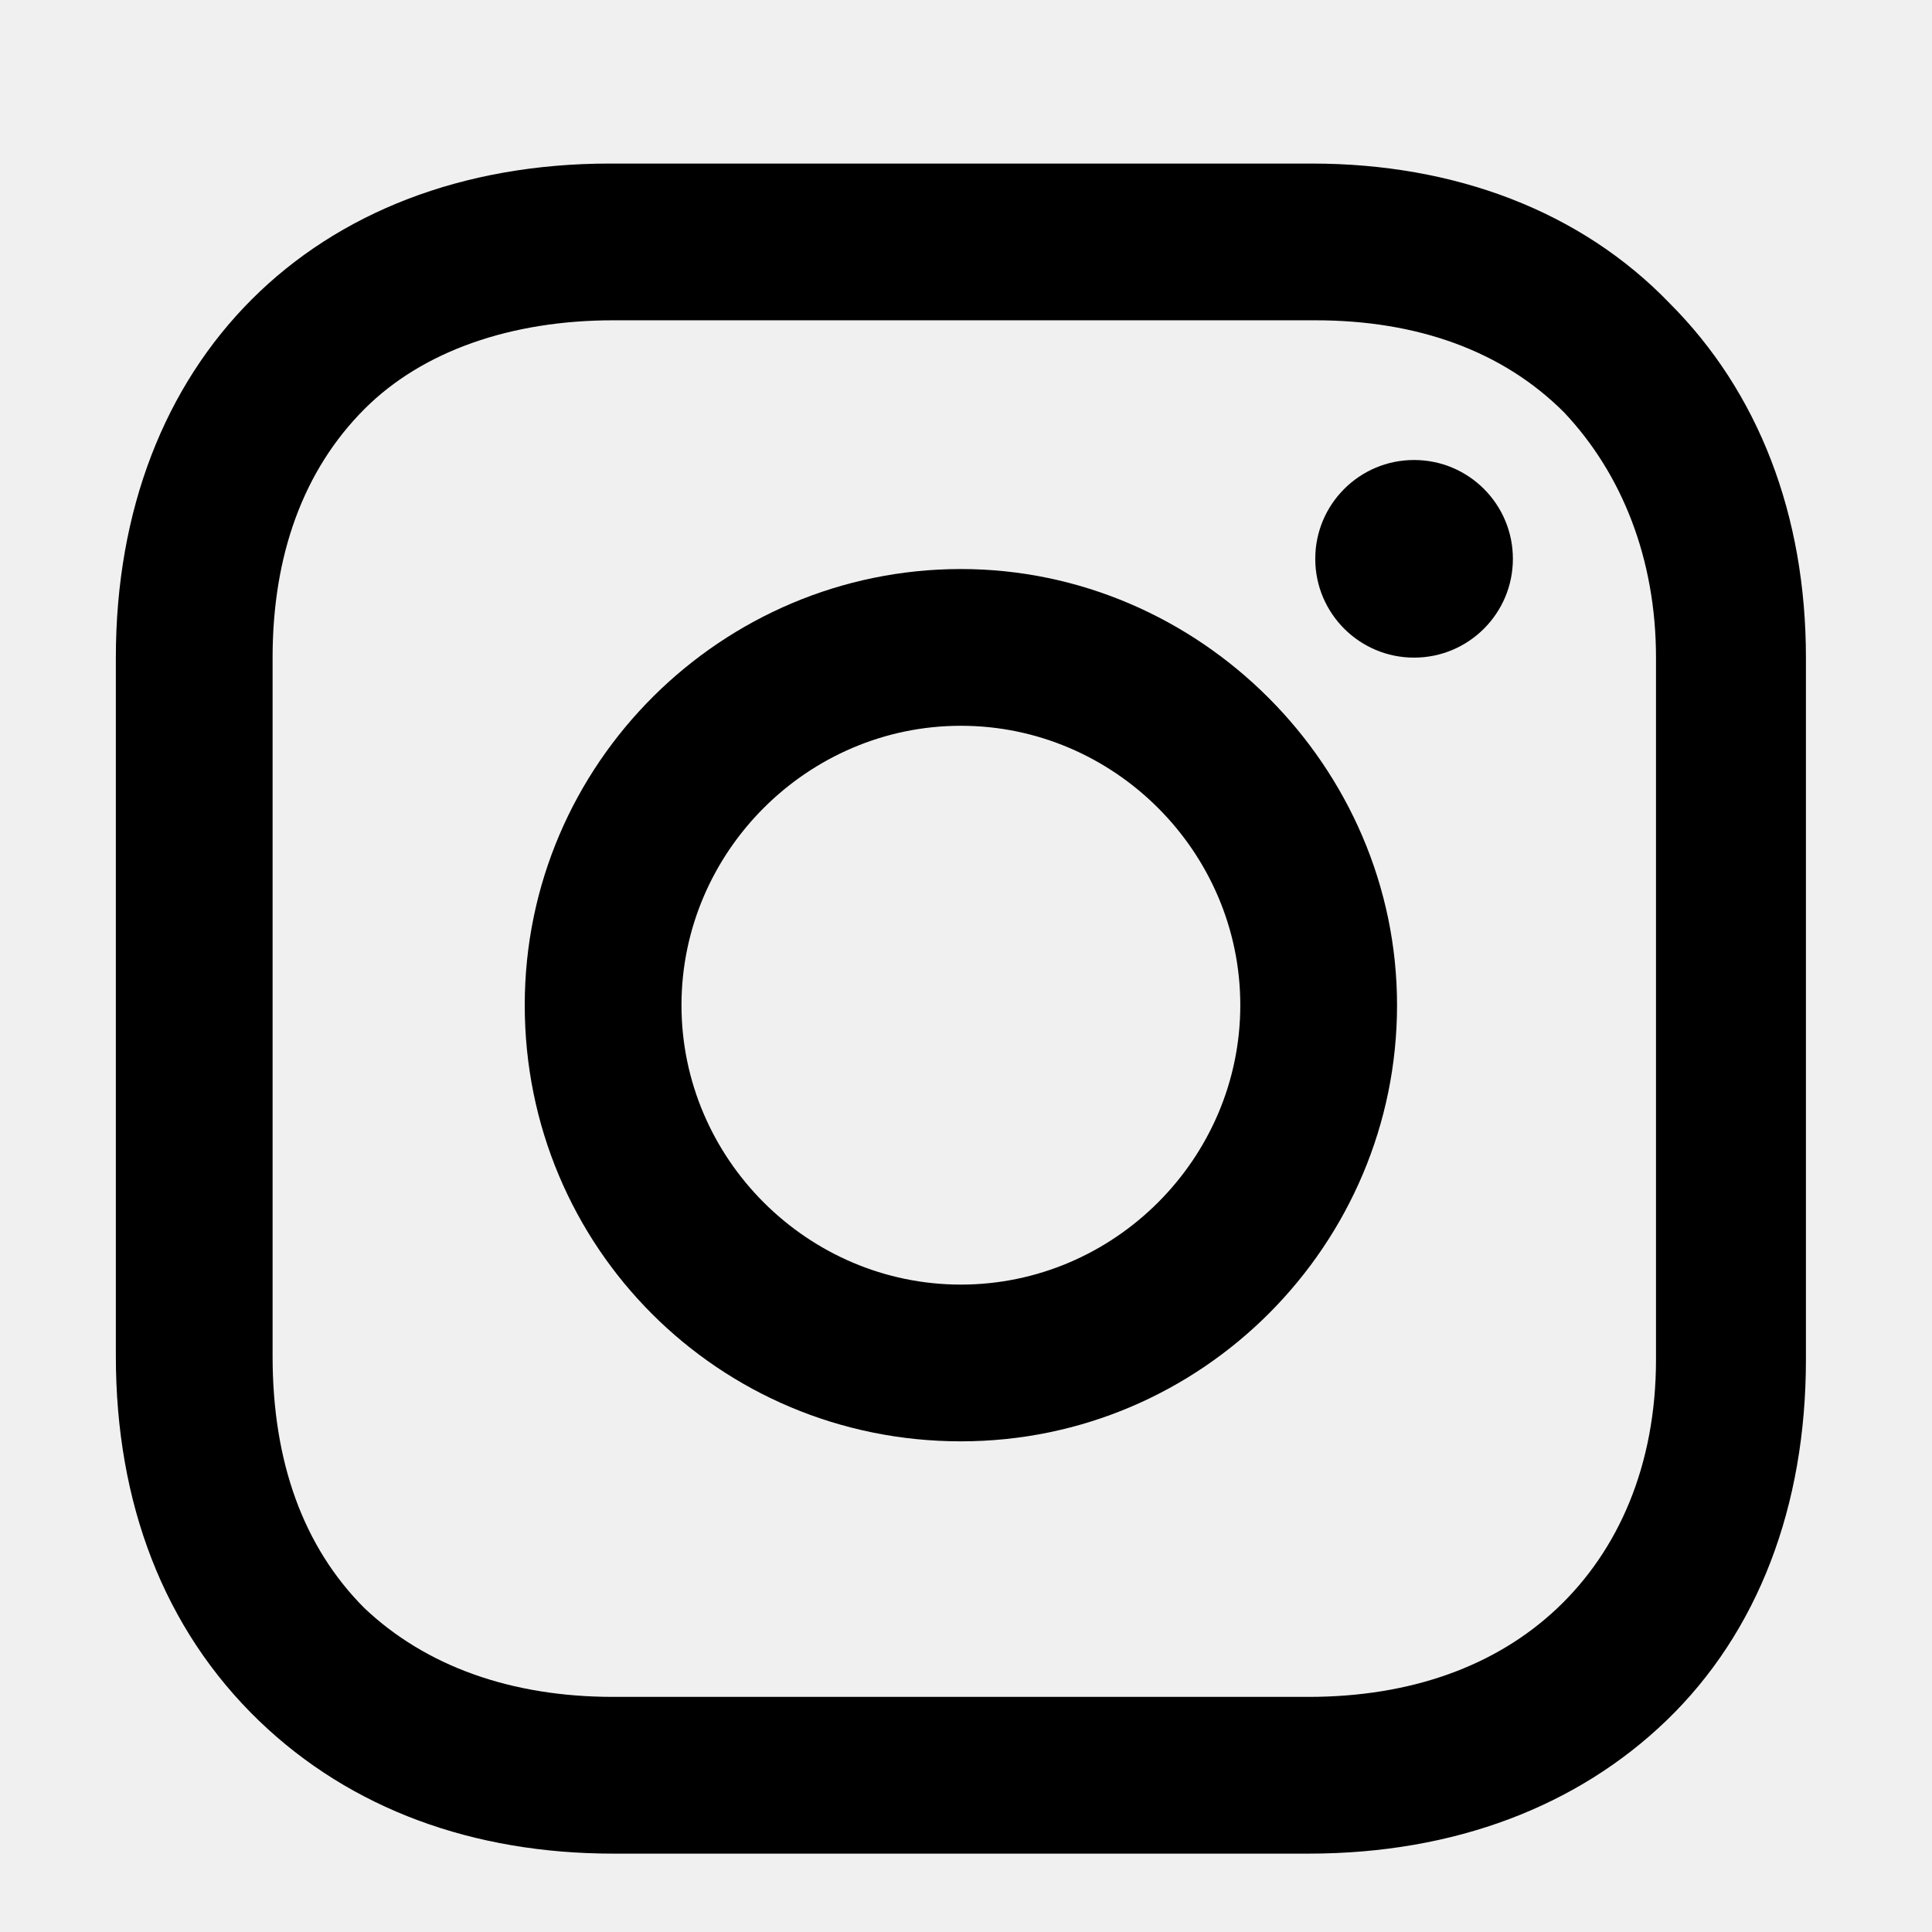
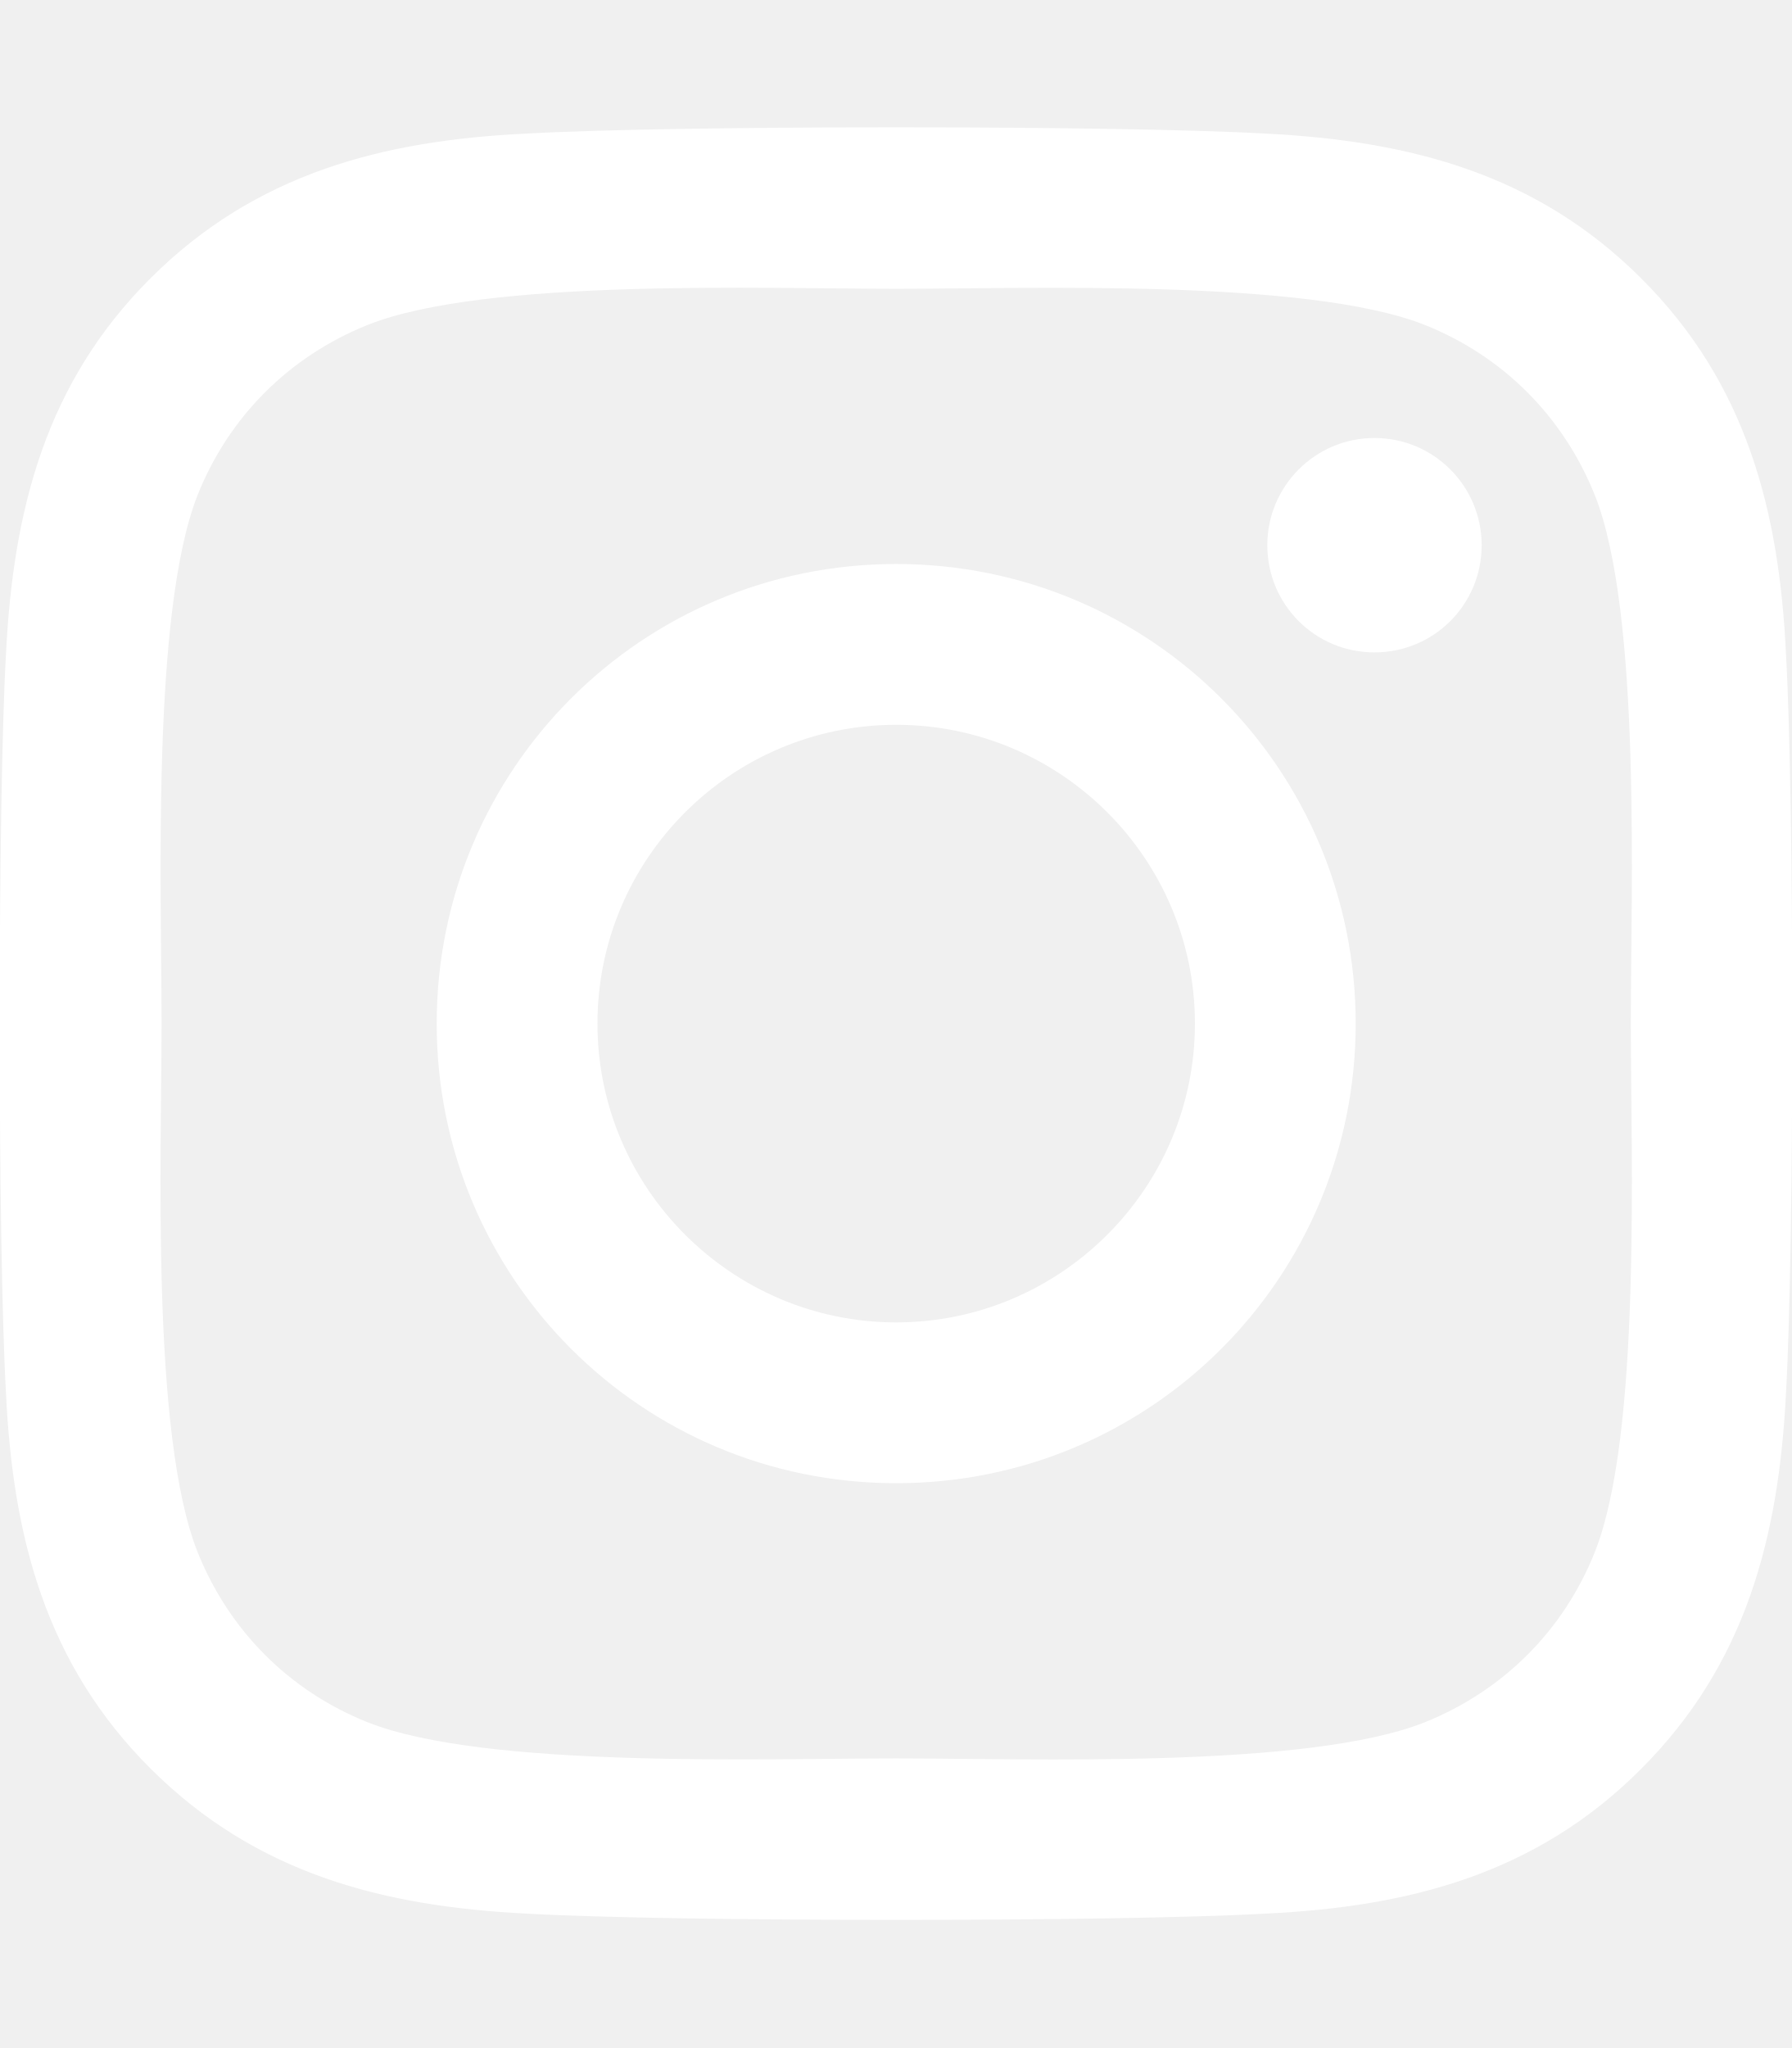
- <svg xmlns="http://www.w3.org/2000/svg" version="1.1" id="Layer_1" x="0px" y="0px" viewBox="0 0 56.7 56.7" enable-background="new 0 0 56.7 56.7" xml:space="preserve">
-   <g>
-     <path d="M28.2,16.7c-7,0-12.8,5.7-12.8,12.8s5.7,12.8,12.8,12.8S41,36.5,41,29.5S35.2,16.7,28.2,16.7z M28.2,37.7   c-4.5,0-8.2-3.7-8.2-8.2s3.7-8.2,8.2-8.2s8.2,3.7,8.2,8.2S32.7,37.7,28.2,37.7z" />
-     <circle cx="41.5" cy="16.4" r="2.9" />
-     <path d="M49,8.9c-2.6-2.7-6.3-4.1-10.5-4.1H17.9c-8.7,0-14.5,5.8-14.5,14.5v20.5c0,4.3,1.4,8,4.2,10.7c2.7,2.6,6.3,3.9,10.4,3.9   h20.4c4.3,0,7.9-1.4,10.5-3.9c2.7-2.6,4.1-6.3,4.1-10.6V19.3C53,15.1,51.6,11.5,49,8.9z M48.6,39.9c0,3.1-1.1,5.6-2.9,7.3   s-4.3,2.6-7.3,2.6H18c-3,0-5.5-0.9-7.3-2.6C8.9,45.4,8,42.9,8,39.8V19.3c0-3,0.9-5.5,2.7-7.3c1.7-1.7,4.3-2.6,7.3-2.6h20.6   c3,0,5.5,0.9,7.3,2.7c1.7,1.8,2.7,4.3,2.7,7.2V39.9L48.6,39.9z" />
-   </g>
+ <svg xmlns="http://www.w3.org/2000/svg" viewBox="0 0 448 512">
+   <path d="M224.1 141c-63.6 0-114.9 51.3-114.9 114.9s51.3 114.9 114.9 114.9S339 319.5 339 255.9 287.7 141 224.1 141zm0 189.6c-41.1 0-74.7-33.5-74.7-74.7s33.5-74.7 74.7-74.7 74.7 33.5 74.7 74.7-33.6 74.7-74.7 74.7zm146.4-194.3c0 14.9-12 26.8-26.8 26.8-14.9 0-26.8-12-26.8-26.8s12-26.8 26.8-26.8 26.8 12 26.8 26.8zm76.1 27.2c-1.7-35.9-9.9-67.7-36.2-93.9-26.2-26.2-58-34.4-93.9-36.2-37-2.1-147.9-2.1-184.9 0-35.8 1.7-67.6 9.9-93.9 36.1s-34.4 58-36.2 93.9c-2.1 37-2.1 147.9 0 184.9 1.7 35.9 9.9 67.7 36.2 93.9s58 34.4 93.9 36.2c37 2.1 147.9 2.1 184.9 0 35.9-1.7 67.7-9.9 93.9-36.2 26.2-26.2 34.4-58 36.2-93.9 2.1-37 2.1-147.8 0-184.8zM398.8 388c-7.8 19.6-22.9 34.7-42.6 42.6-29.5 11.7-99.5 9-132.1 9s-102.7 2.6-132.1-9c-19.6-7.8-34.7-22.9-42.6-42.6-11.7-29.5-9-99.5-9-132.1s-2.6-102.7 9-132.1c7.8-19.6 22.9-34.7 42.6-42.6 29.5-11.7 99.5-9 132.1-9s102.7-2.6 132.1 9c19.6 7.8 34.7 22.9 42.6 42.6 11.7 29.5 9 99.5 9 132.1s2.7 102.7-9 132.1z" fill="white" />
</svg>
